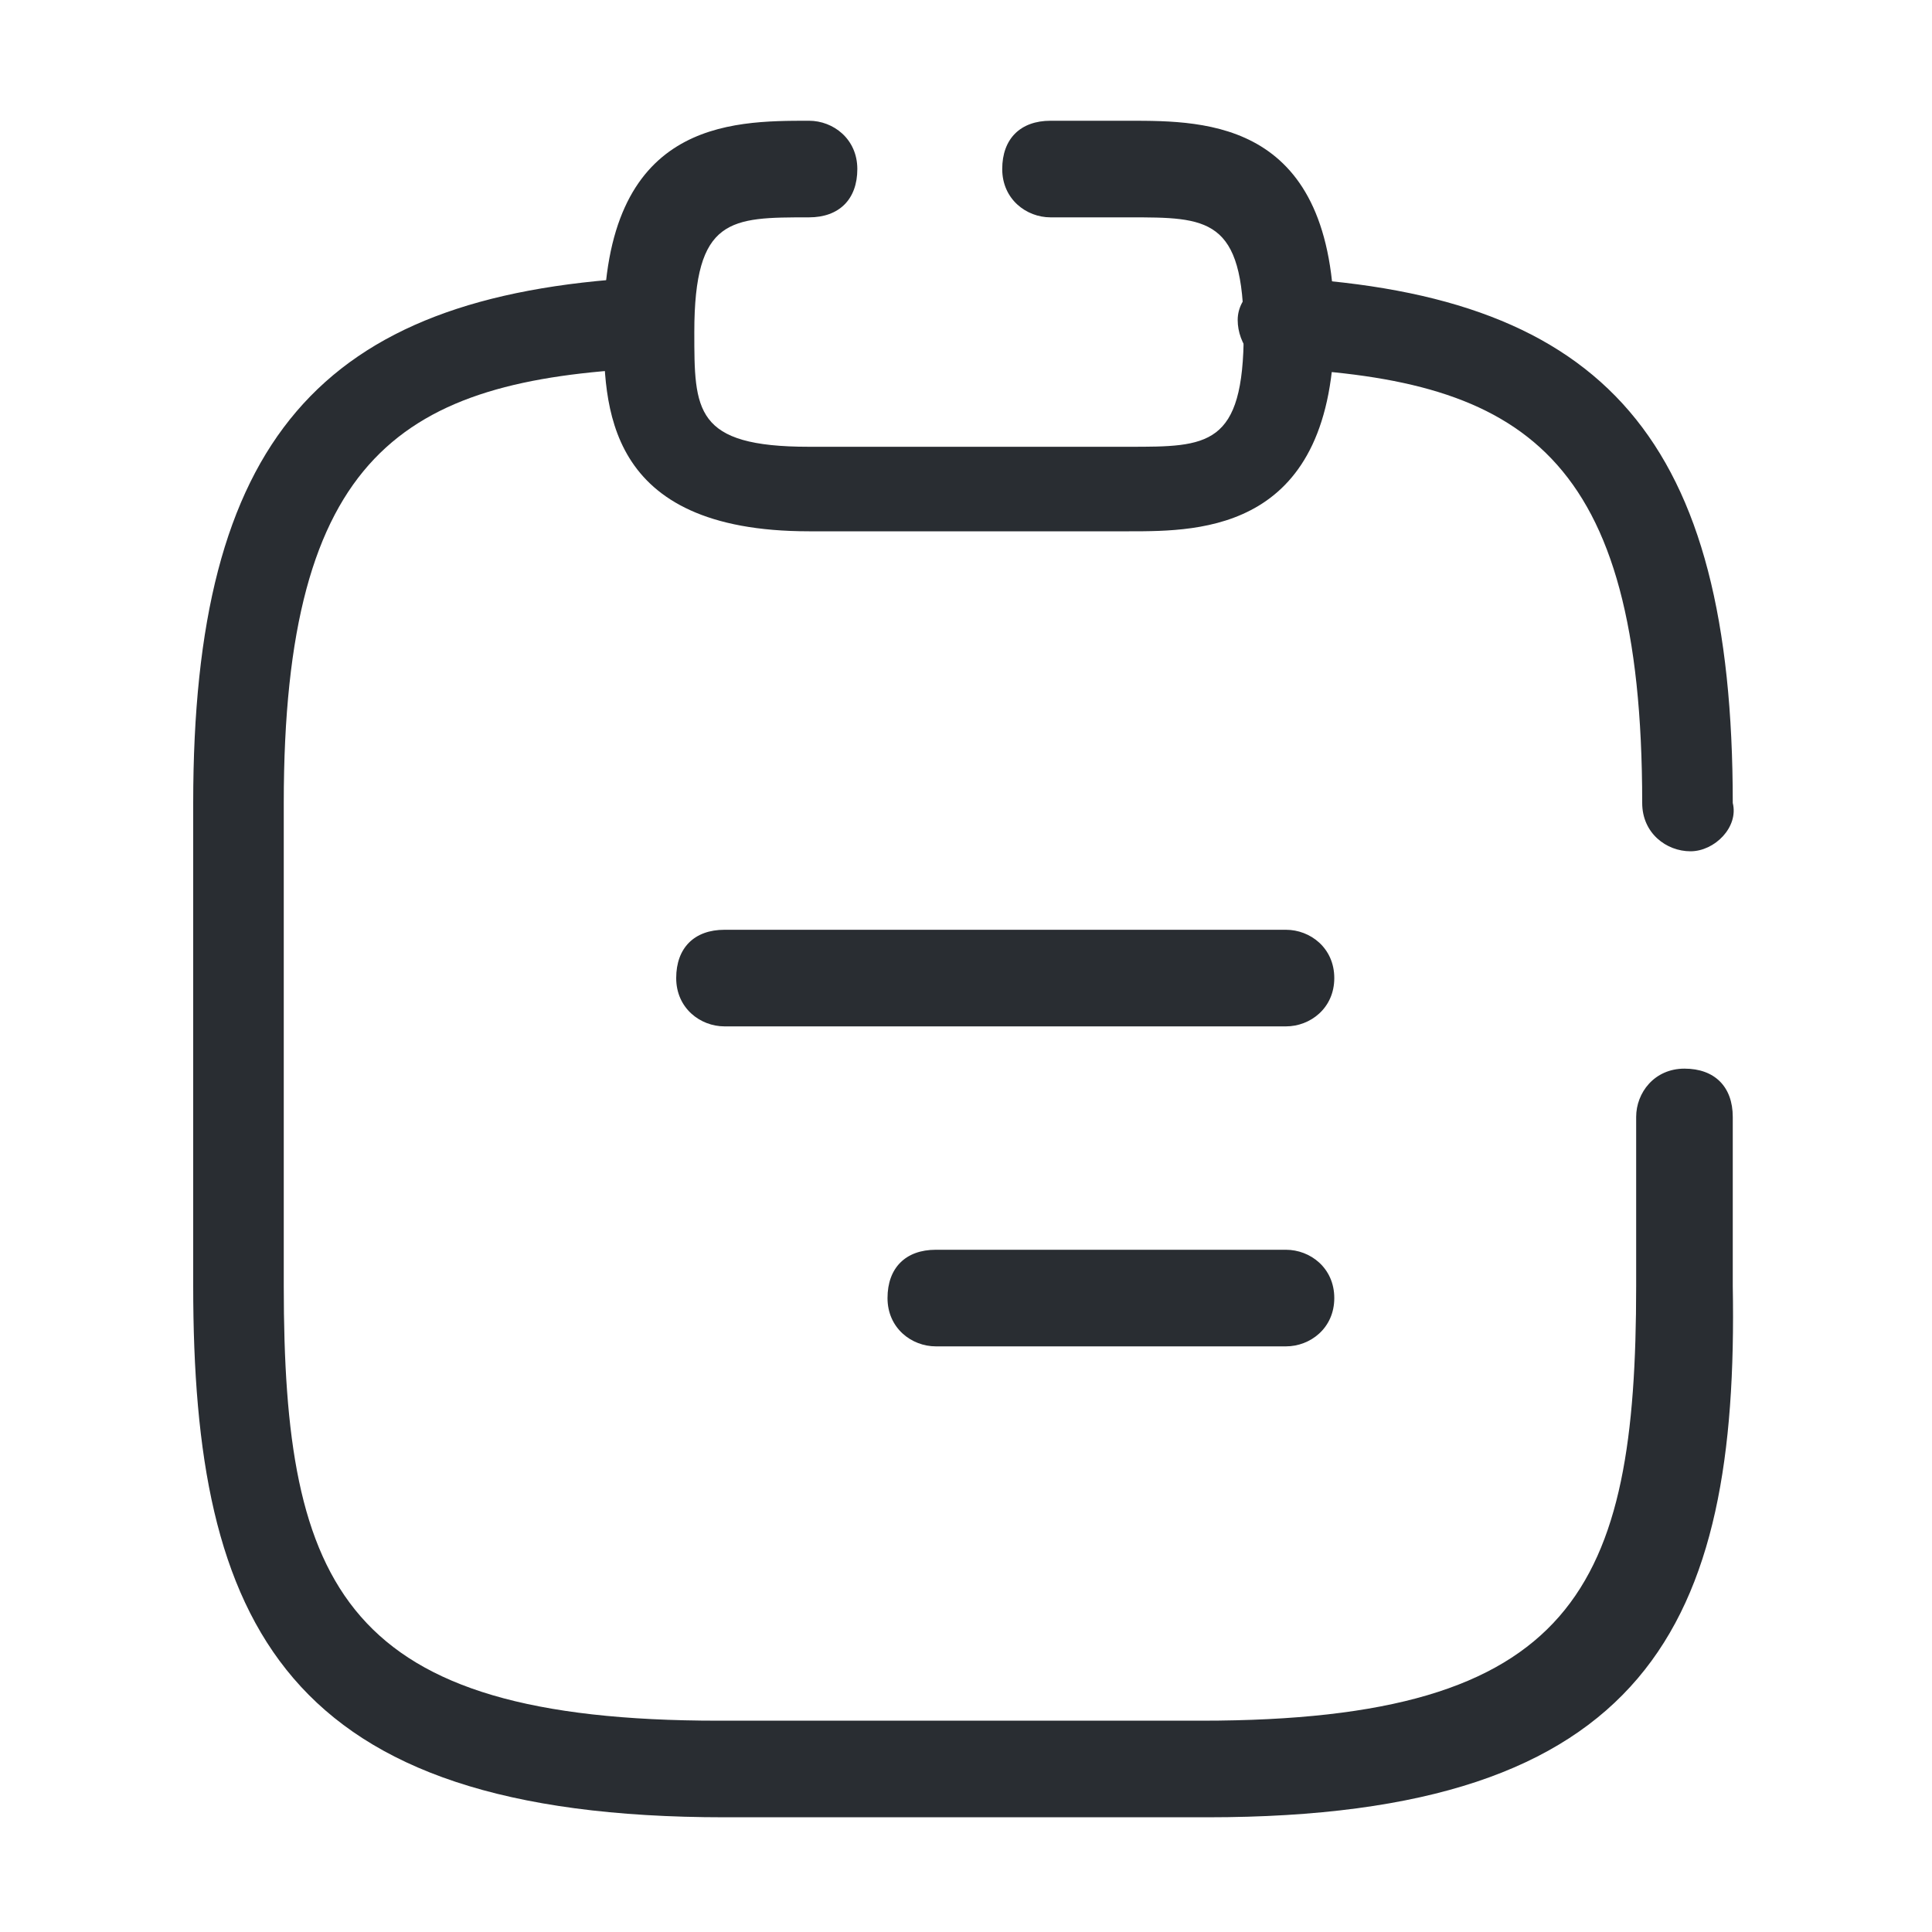
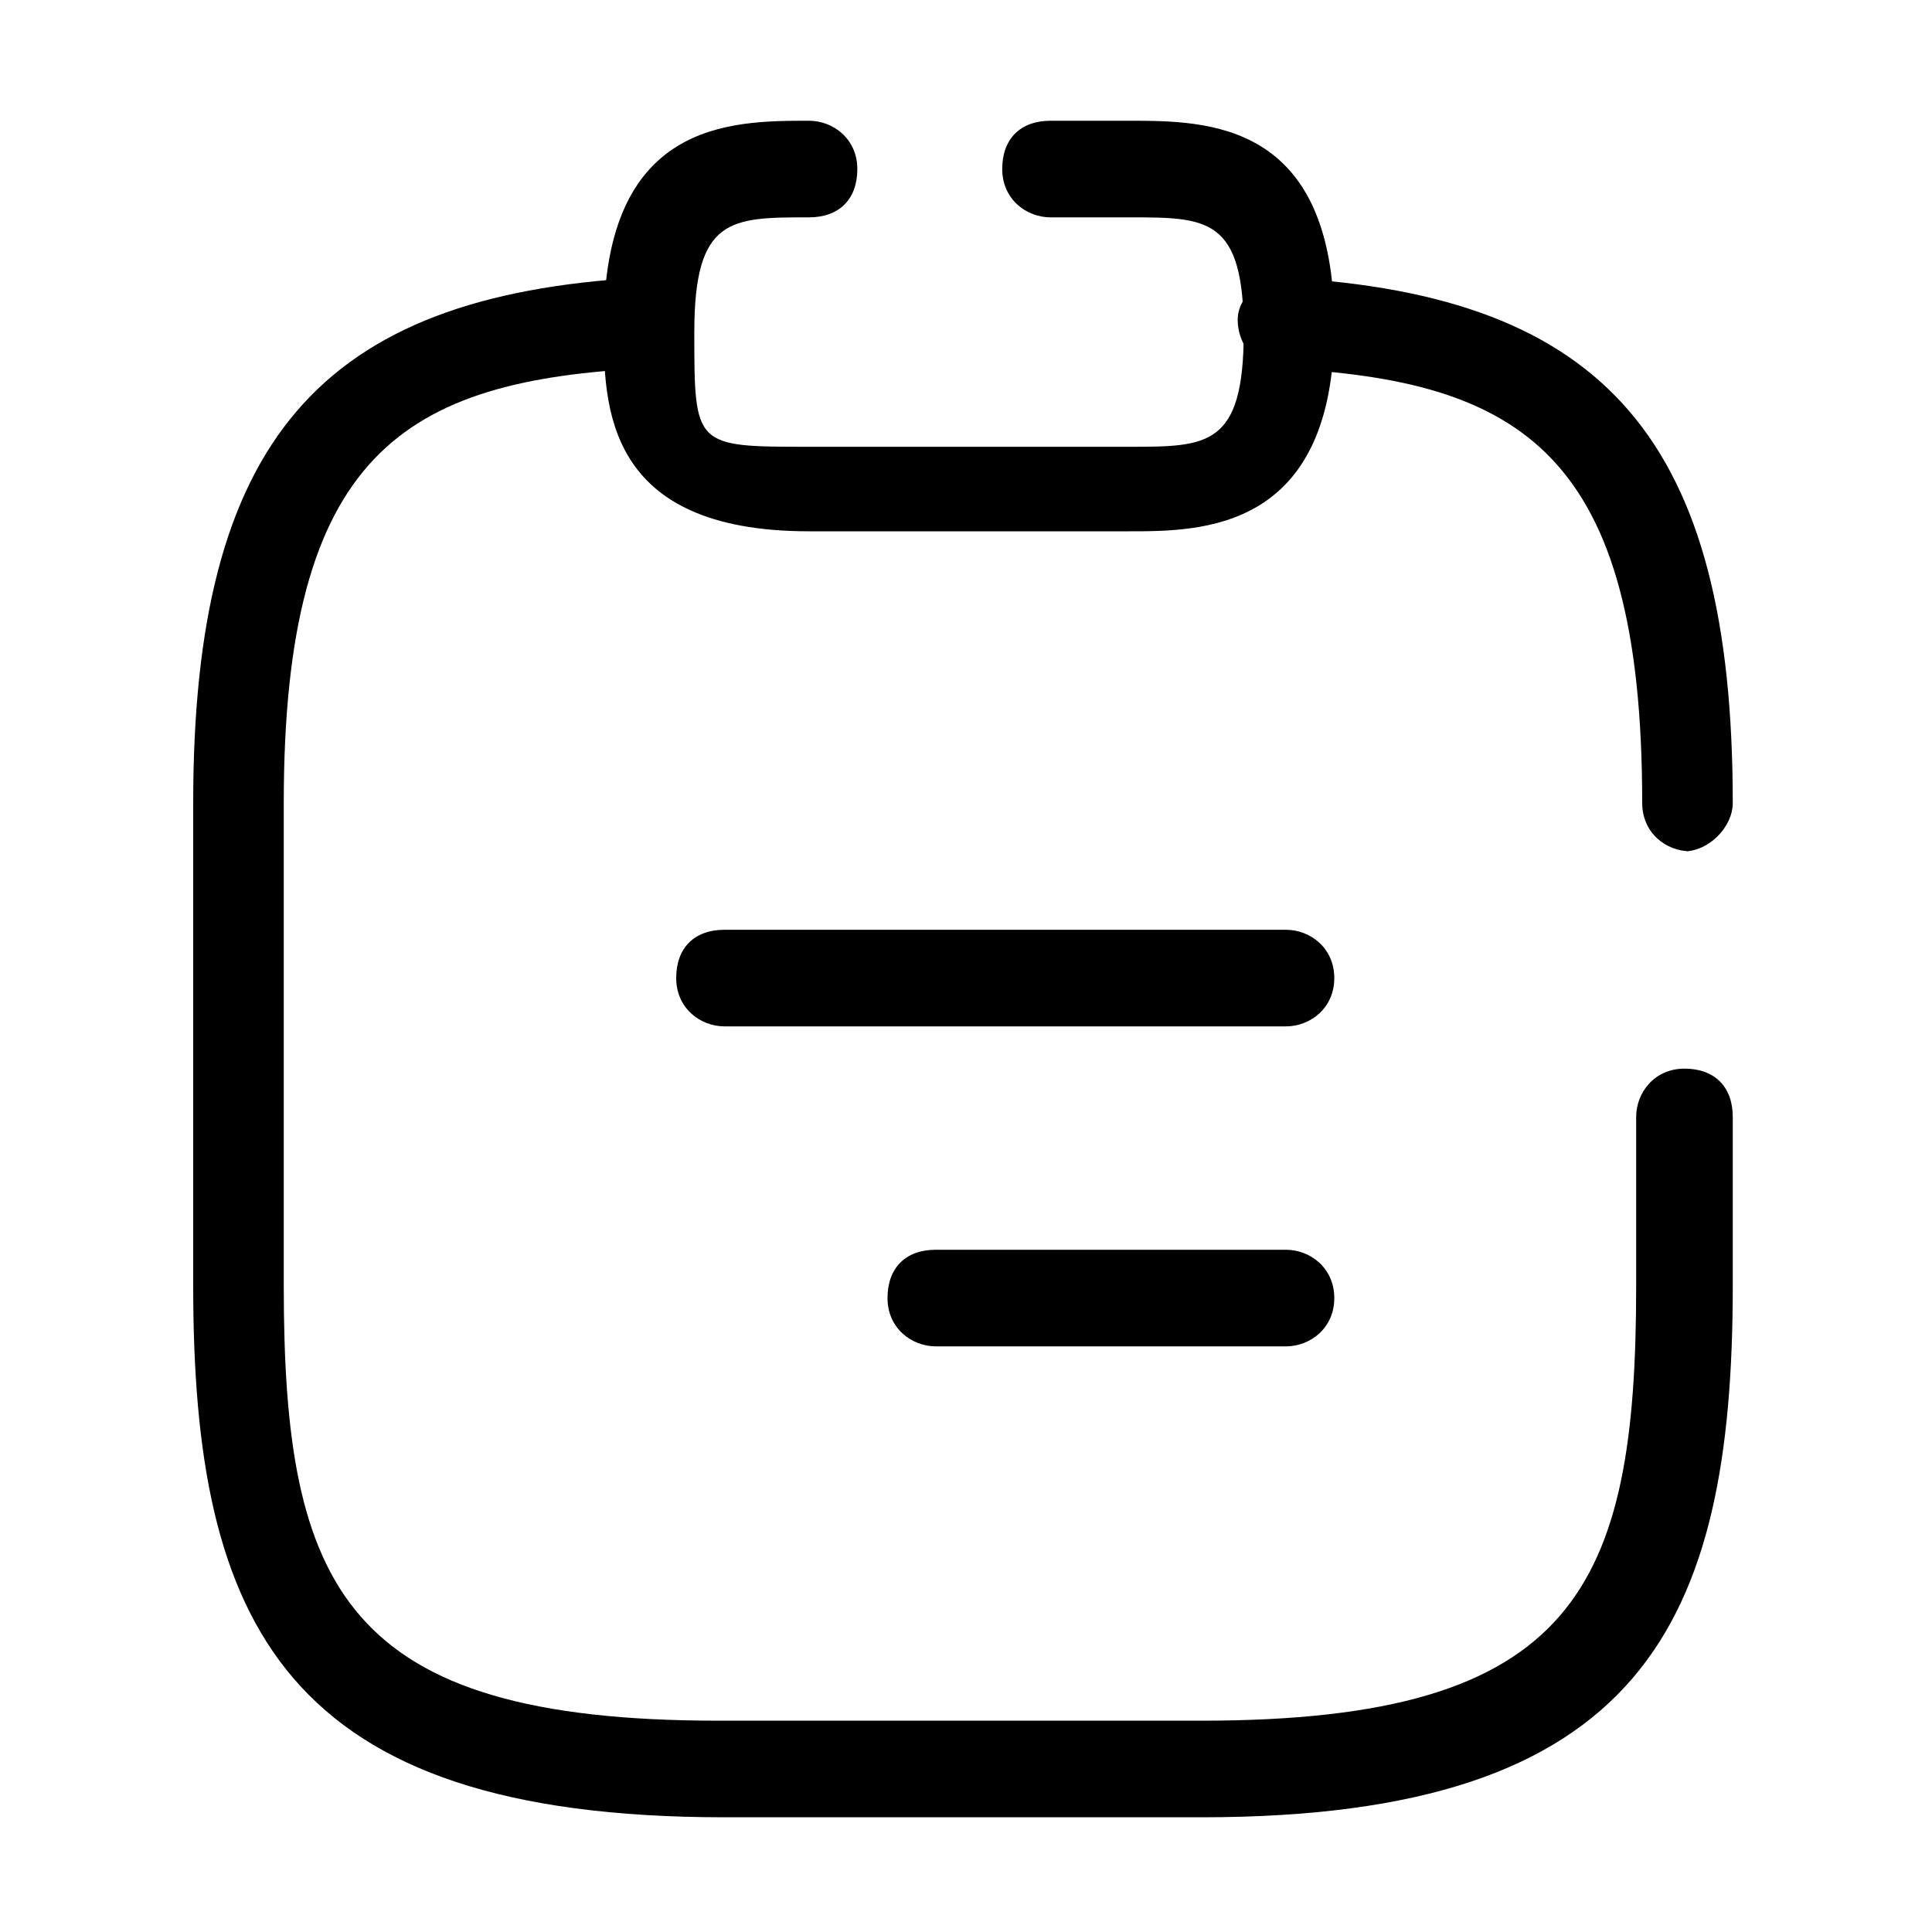
- <svg xmlns="http://www.w3.org/2000/svg" version="1.1" id="Layer_1" x="0px" y="0px" viewBox="0 0 32 32" style="enable-background:new 0 0 32 32;" xml:space="preserve">
-   <style type="text/css">
- 	.st0{fill:#292D32;}
- </style>
-   <g>
-     <g>
-       <path class="st0" d="M21.3,17H12c-0.4,0-0.8-0.3-0.8-0.8s0.3-0.8,0.8-0.8h9.3c0.4,0,0.8,0.3,0.8,0.8S21.7,17,21.3,17z" />
-     </g>
-   </g>
-   <g>
-     <g>
-       <path class="st0" d="M21.3,22.3h-5.8c-0.4,0-0.8-0.3-0.8-0.8s0.3-0.8,0.8-0.8h5.8c0.4,0,0.8,0.3,0.8,0.8S21.7,22.3,21.3,22.3z" />
-     </g>
-   </g>
-   <g>
-     <g>
-       <path class="st0" d="M18.7,8.8h-5.3c-3.4,0-3.4-2.1-3.4-3.4c0-3.4,2.1-3.4,3.4-3.4c0.4,0,0.8,0.3,0.8,0.8s-0.3,0.8-0.8,0.8    c-1.3,0-1.9,0-1.9,1.9c0,1.3,0,1.9,1.9,1.9h5.3c1.3,0,1.9,0,1.9-1.9c0-1.9-0.6-1.9-1.9-1.9h-1.3c-0.4,0-0.8-0.3-0.8-0.8    s0.3-0.8,0.8-0.8h1.3c1.3,0,3.4,0,3.4,3.4C22.1,8.8,19.9,8.8,18.7,8.8z" />
-     </g>
-   </g>
-   <g>
-     <g>
-       <path class="st0" d="M28,14.1c-0.4,0-0.8-0.3-0.8-0.8c0-5.8-2-7-6-7.2c-0.4,0-0.7-0.4-0.7-0.8c0-0.4,0.4-0.7,0.8-0.7    c5.3,0.3,7.4,2.7,7.4,8.7C28.8,13.7,28.4,14.1,28,14.1z" />
-     </g>
-   </g>
-   <g>
-     <g>
-       <path class="st0" d="M20,30.1h-8c-7.3,0-8.8-3.2-8.8-8.8v-8c0-6,2.1-8.4,7.4-8.7c0.4,0,0.8,0.3,0.8,0.7c0,0.4-0.3,0.8-0.7,0.8    c-4,0.2-6,1.4-6,7.2v8c0,5,1,7.2,7.2,7.2h8c6.2,0,7.2-2.2,7.2-7.2v-2.8c0-0.4,0.3-0.8,0.8-0.8s0.8,0.3,0.8,0.8v2.8    C28.8,26.9,27.3,30.1,20,30.1z" />
-     </g>
-   </g>
+ <svg xmlns="http://www.w3.org/2000/svg" viewBox="0 0 32 32" fill="currentColor">
+   <path d="M21.3 17H12c-.4 0-.8-.3-.8-.8s.3-.8.8-.8h9.3c.4 0 .8.3.8.8s-.4.8-.8.8z" />
+   <path d="M21.3 22.3h-5.8c-.4 0-.8-.3-.8-.8s.3-.8.8-.8h5.8c.4 0 .8.3.8.8s-.4.8-.8.8z" />
+   <path d="M18.7 8.8h-5.3c-3.4 0-3.4-2.1-3.4-3.4 0-3.4 2.1-3.4 3.4-3.4.4 0 .8.3.8.8s-.3.8-.8.8c-1.3 0-1.9 0-1.9 1.9s0 1.9 1.9 1.9h5.3c1.3 0 1.9 0 1.9-1.9s-.6-1.9-1.9-1.9h-1.3c-.4 0-.8-.3-.8-.8s.3-.8.8-.8h1.3c1.3 0 3.4 0 3.4 3.4 0 3.4-2.2 3.4-3.4 3.4z" />
+   <path d="M28 14.1c-.4 0-.8-.3-.8-.8 0-5.8-2-7-6-7.2-.4 0-.7-.4-.7-.8s.4-.7.8-.7c5.3.3 7.4 2.7 7.4 8.7 0 .4-.4.8-.8.8z" />
+   <path d="M20 30.1h-8c-7.3 0-8.8-3.2-8.8-8.8v-8c0-6 2.1-8.4 7.4-8.7.4 0 .8.3.8.7s-.3.8-.7.8c-4 .2-6 1.4-6 7.2v8c0 5 1 7.2 7.2 7.2h8c6.2 0 7.2-2.2 7.2-7.2v-2.8c0-.4.3-.8.8-.8s.8.3.8.8v2.8c0 5.6-1.5 8.8-8.8 8.8z" />
</svg>
